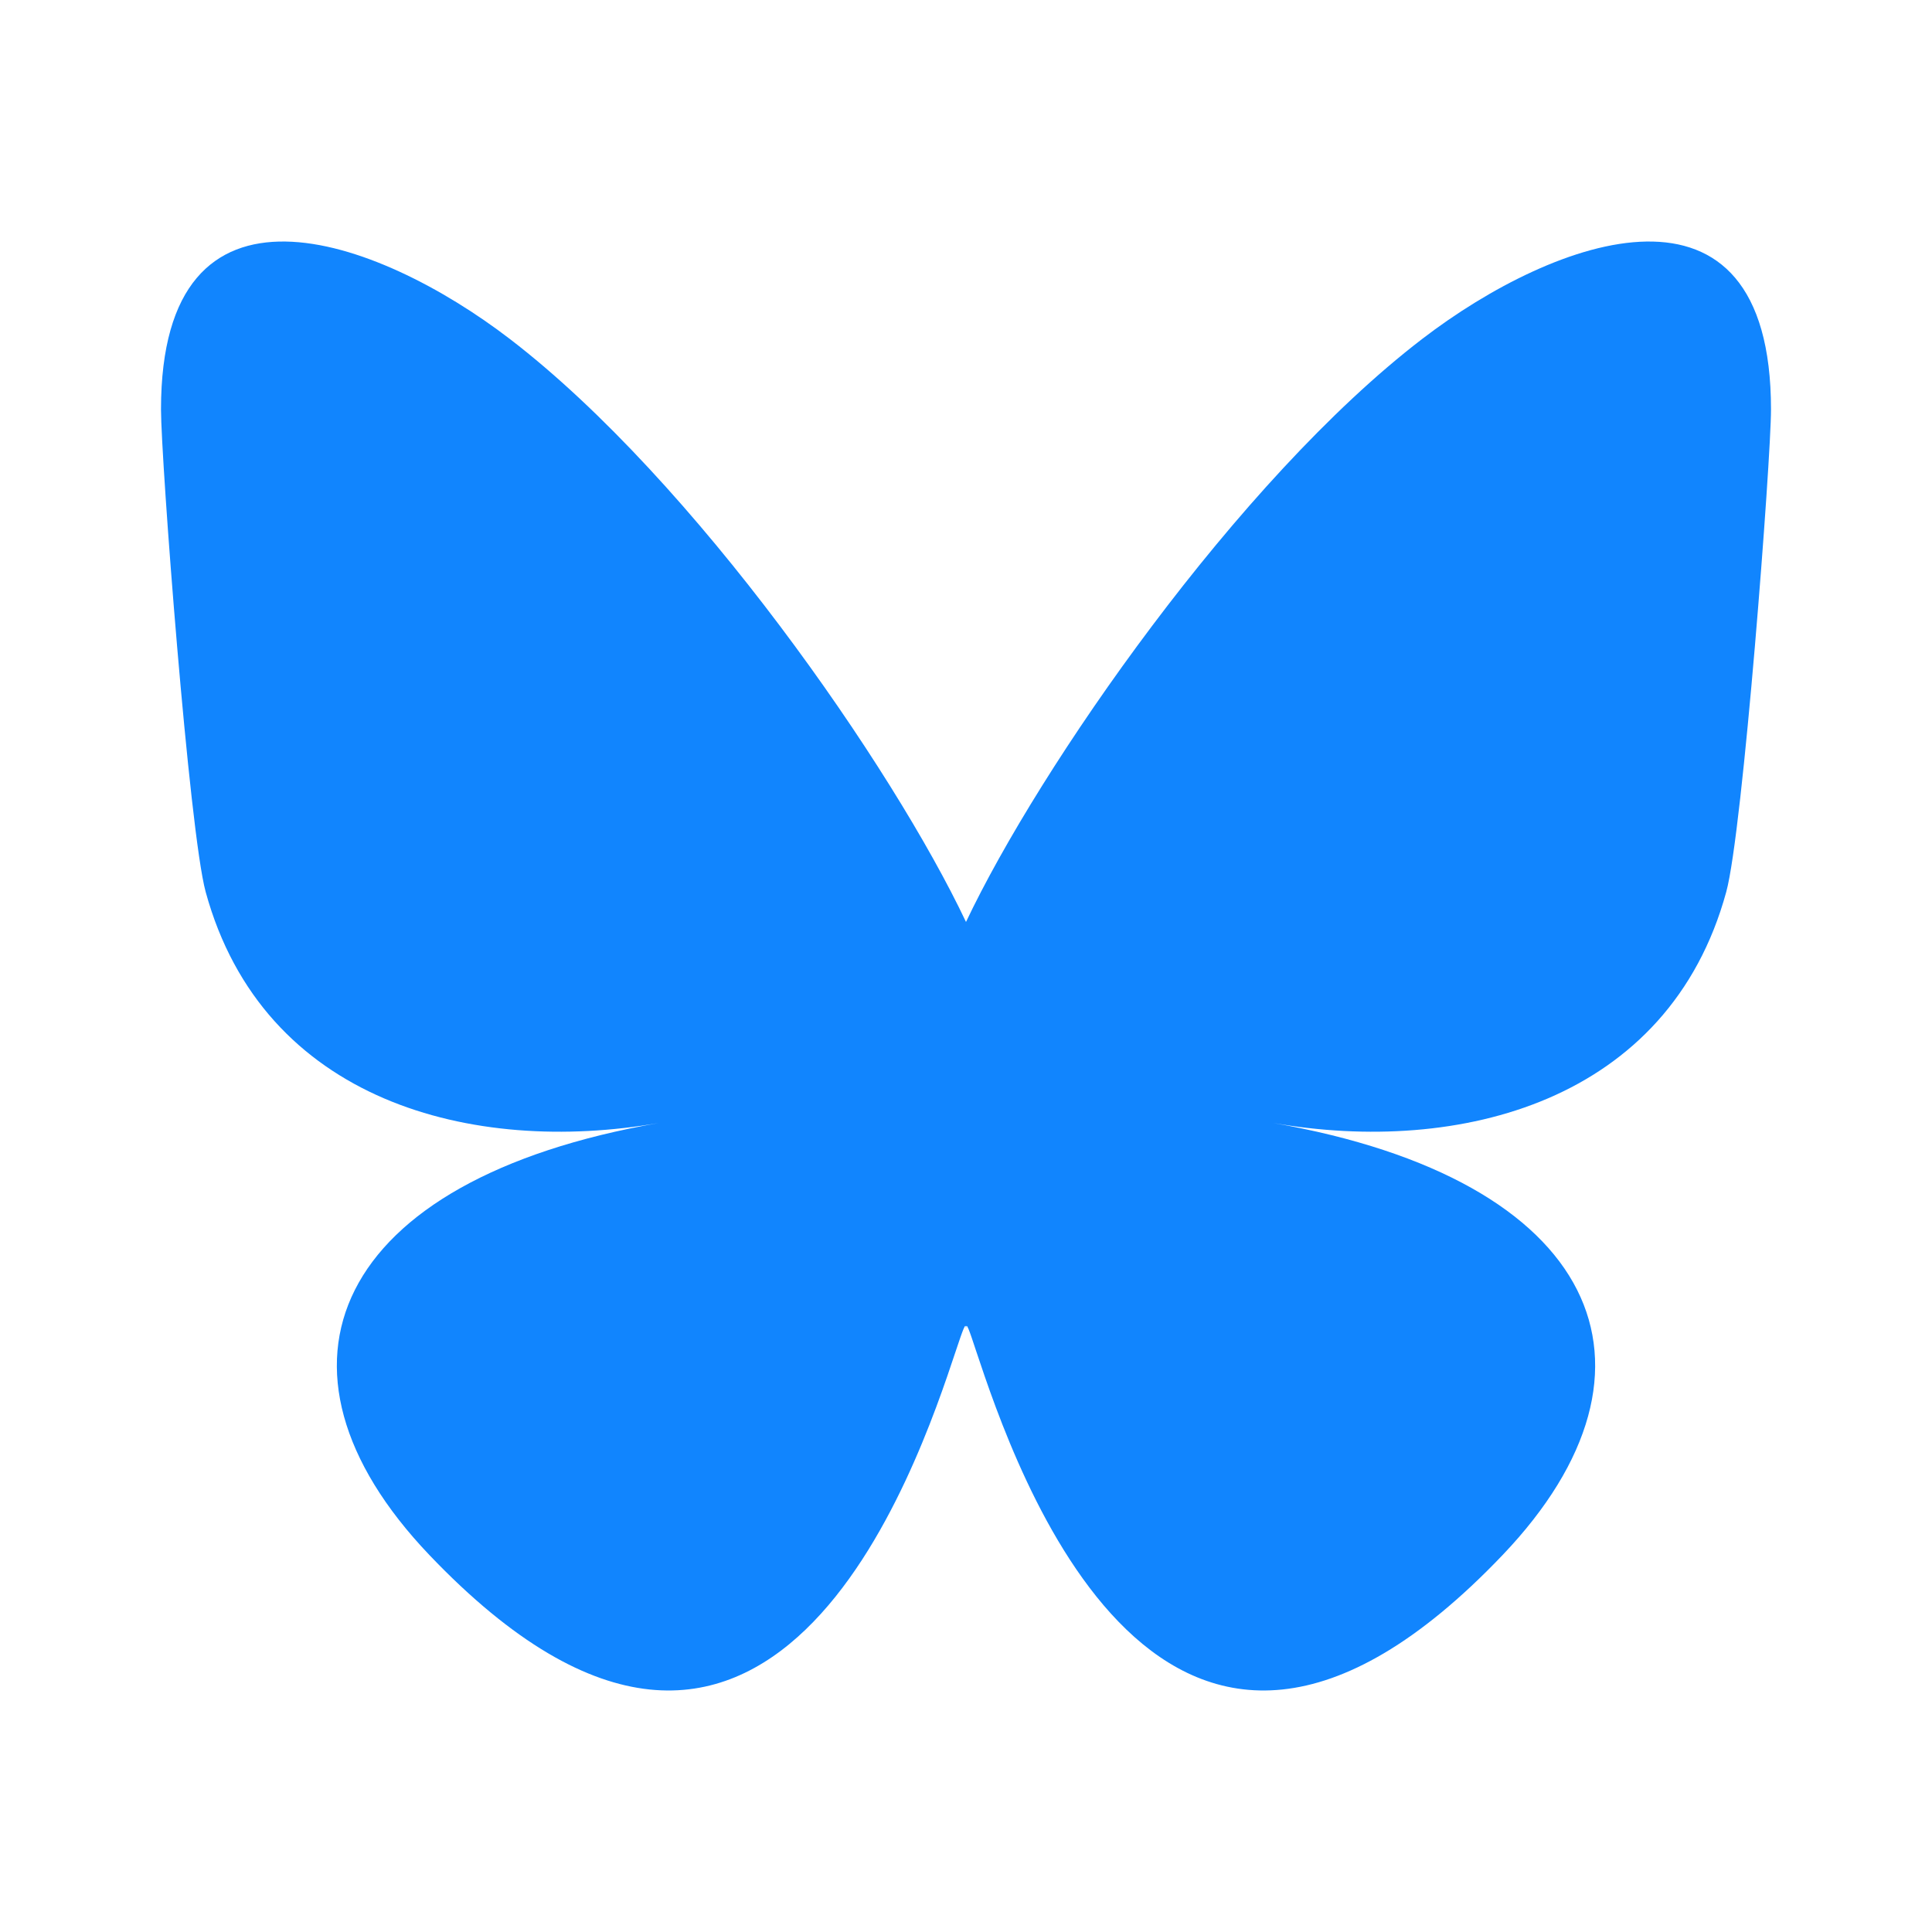
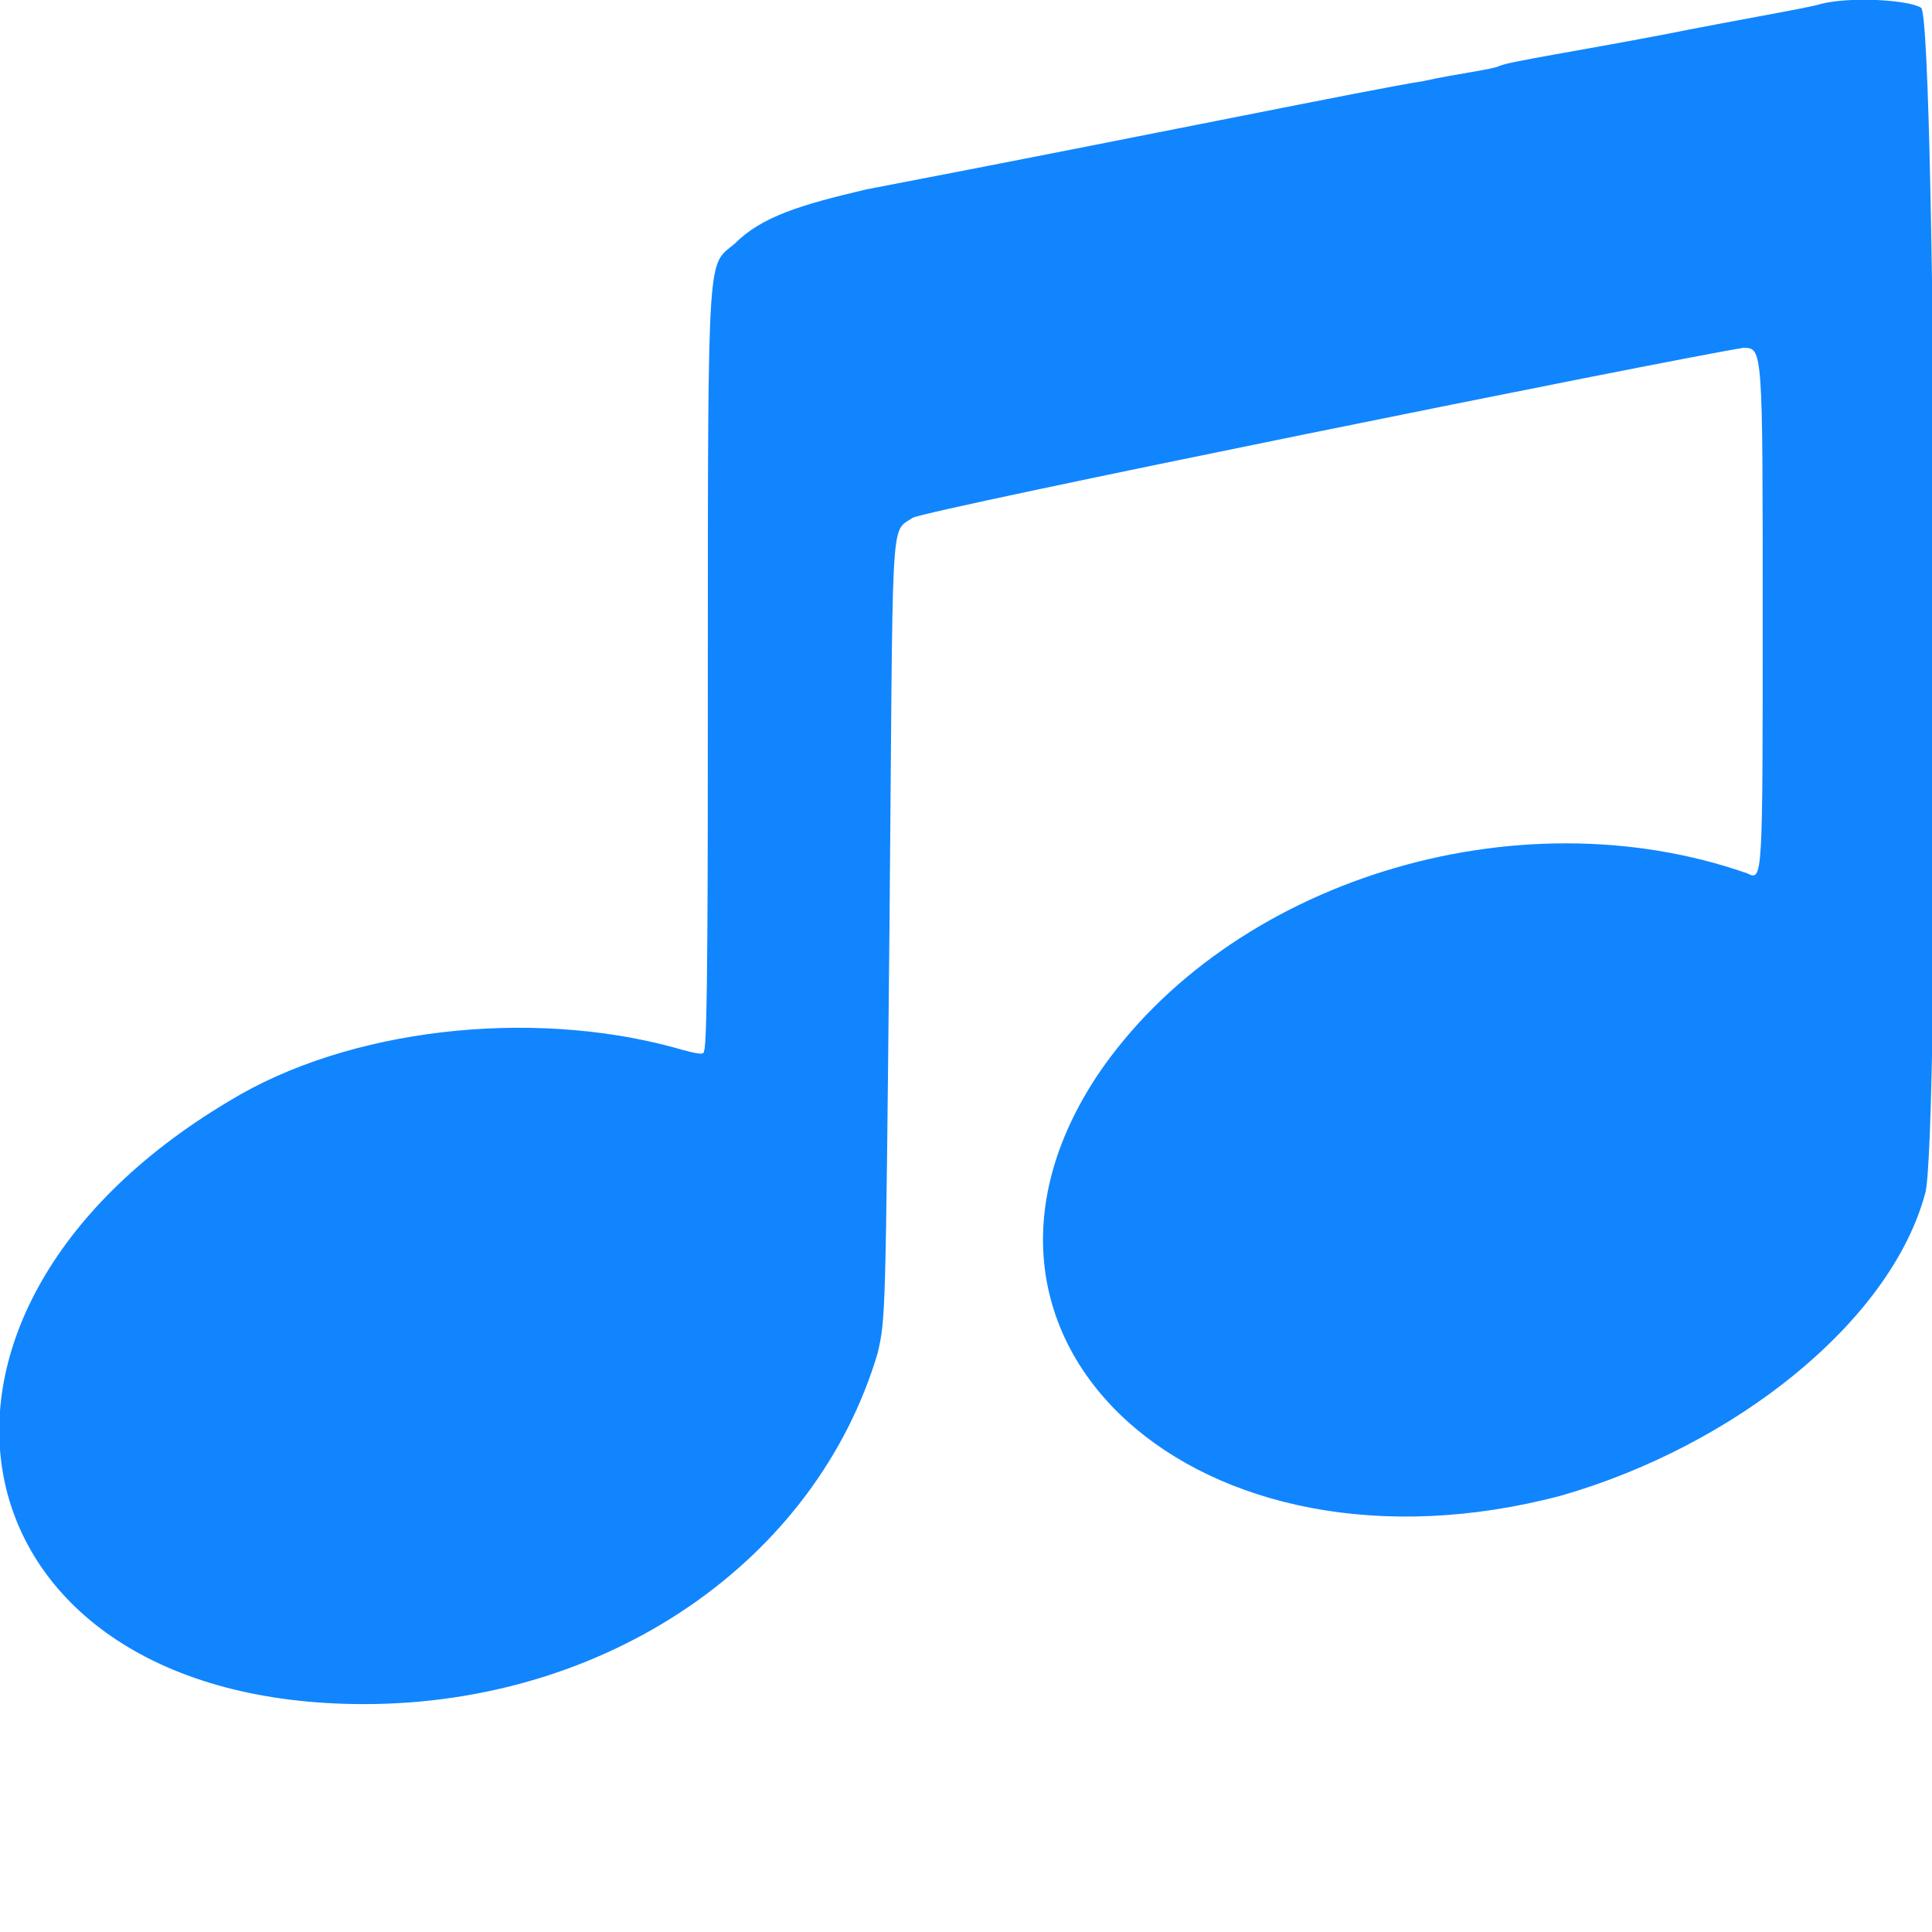
<svg xmlns="http://www.w3.org/2000/svg" fill="none" viewBox="0 0 24 24">
-   <path fill="#1185FE" d="M6.335 4.212c2.293 1.76 4.76 5.327 5.665 7.241.906-1.914 3.372-5.482 5.665-7.241C19.319 2.942 22 1.96 22 5.086c0 .624-.35 5.244-.556 5.994-.713 2.608-3.315 3.273-5.629 2.87 4.045.704 5.074 3.035 2.852 5.366-4.22 4.426-6.066-1.111-6.54-2.53-.086-.26-.126-.382-.127-.278 0-.104-.041.018-.128.278-.473 1.419-2.318 6.956-6.539 2.53-2.222-2.331-1.193-4.662 2.852-5.366-2.314.403-4.916-.262-5.63-2.87C2.35 10.33 2 5.71 2 5.086c0-3.126 2.68-2.144 4.335-.874Z" />
+   <path fill="#1185FE" d="M22.617.05c-.144.047-1.008.191-1.968.383-1.008.192-1.92.336-2.016.384s-.528.096-.96.192c-.624.096-3.408.672-6.912 1.344-.816.192-1.296.336-1.632.672-.336.288-.336-.048-.336 5.232 0 2.592 0 4.752-.048 4.8 0 .048-.048.048-.384-.048-1.776-.48-4.032-.24-5.52.672-4.512 2.688-3.456 7.488 1.68 7.488 3.024 0 5.616-1.776 6.384-4.368.096-.432.096-.432.144-5.232.048-5.28 0-4.944.288-5.136.144-.096 9.408-1.968 10.32-2.112.24 0 .24 0 .24 3.312s0 3.312-.192 3.216c-2.88-1.008-6.432.096-8.064 2.496-2.208 3.312 1.248 6.432 5.76 5.232 2.16-.624 4.08-2.16 4.512-3.744.192-.528.144-14.592-.048-14.736-.144-.096-.864-.144-1.248-.048z" />
</svg>
